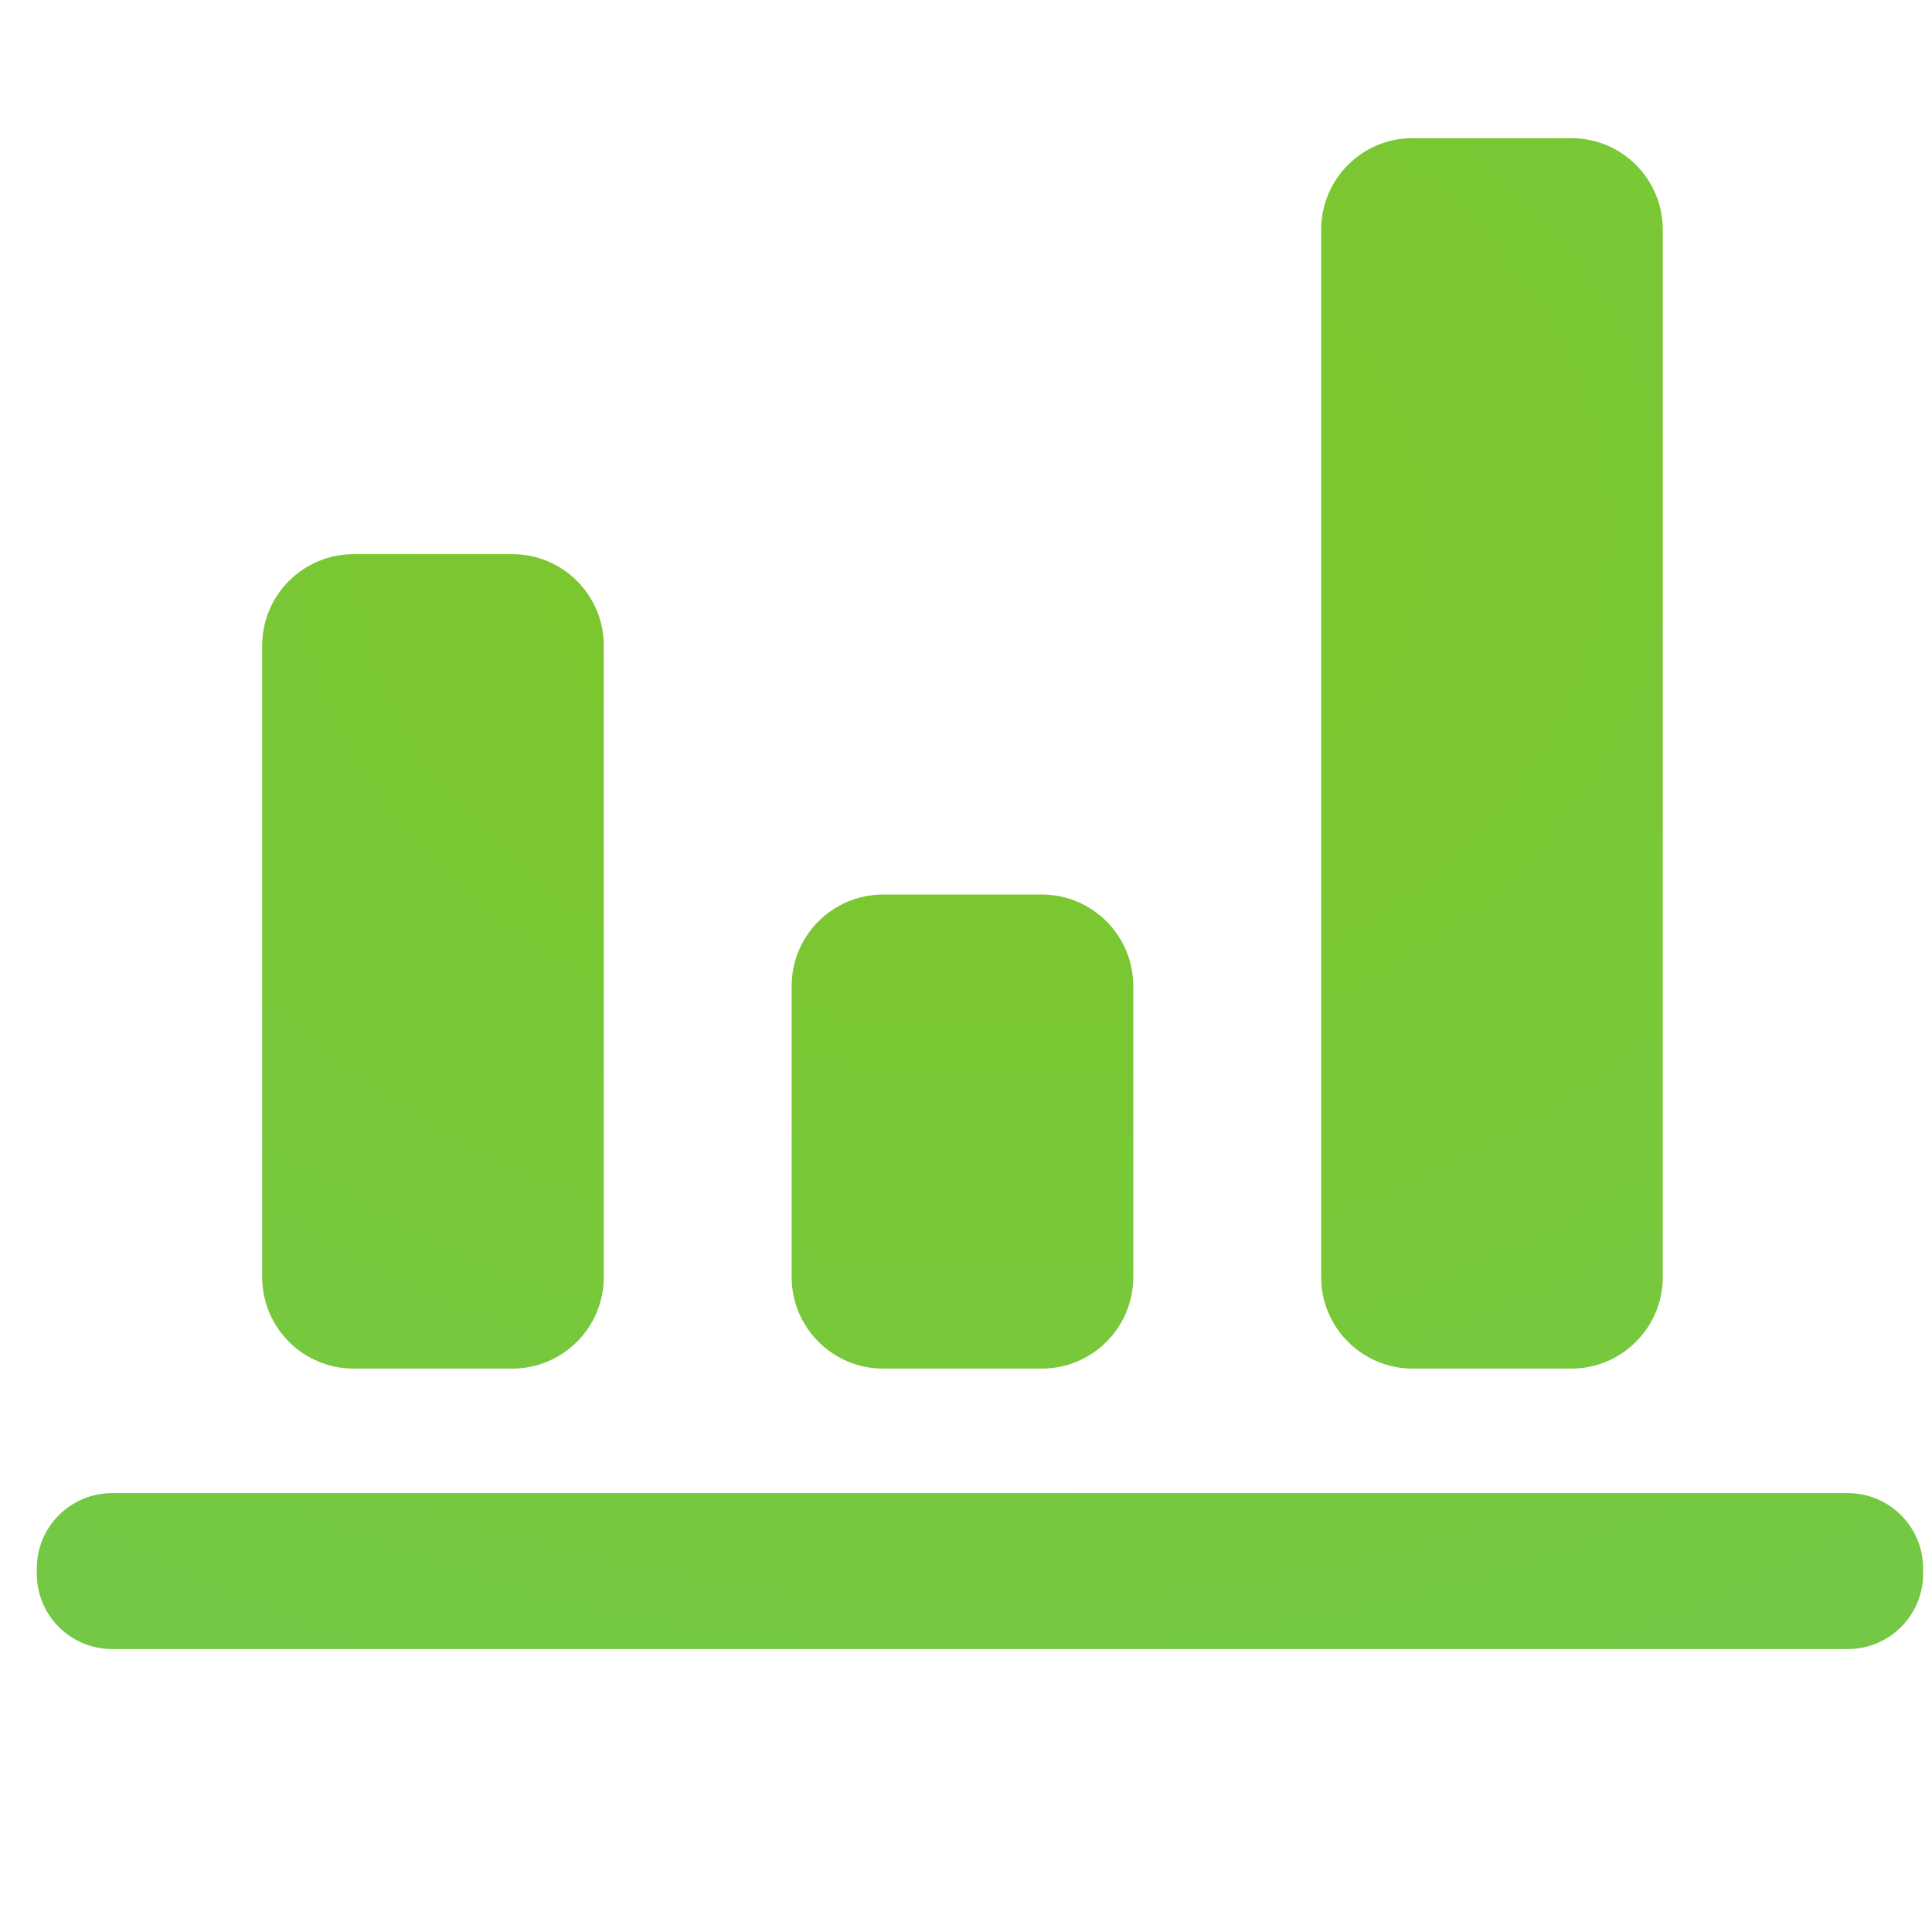
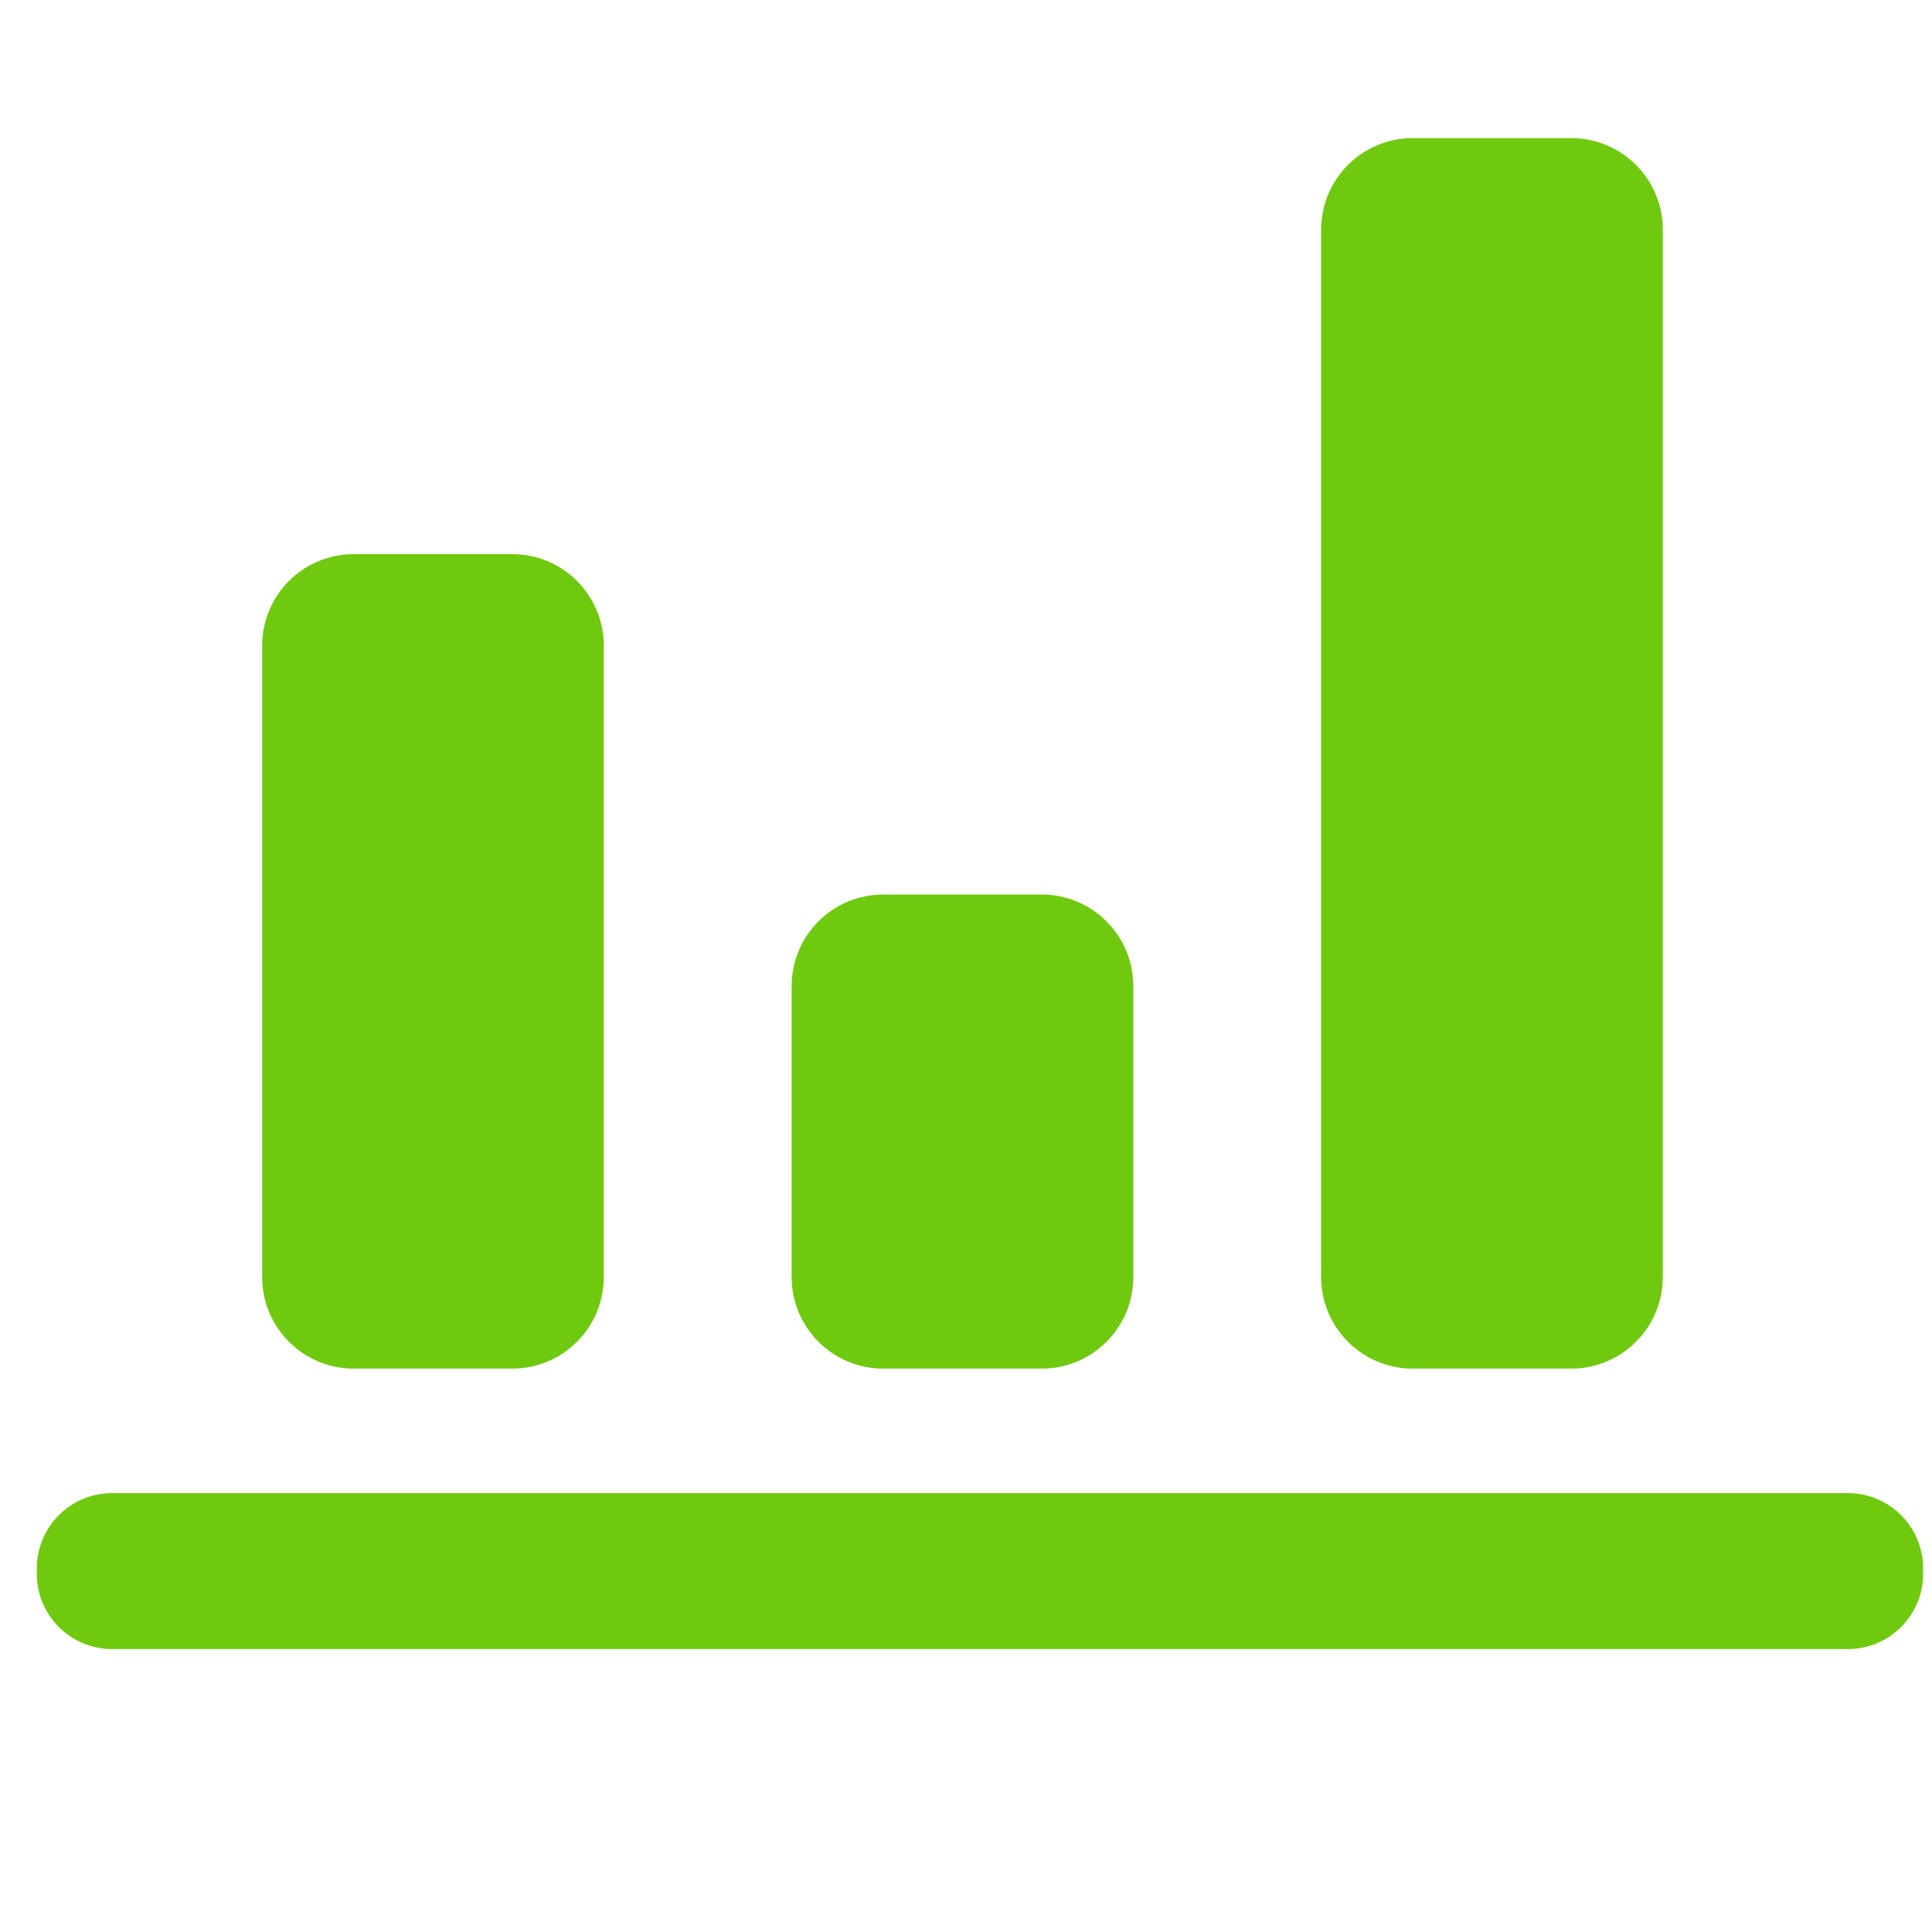
<svg xmlns="http://www.w3.org/2000/svg" xmlns:xlink="http://www.w3.org/1999/xlink" width="75px" height="75px" version="1.1">
  <description>Created with Sketch (http://www.bohemiancoding.com/sketch)</description>
  <defs>
-     <radialGradient cx="50%" cy="25.579%" fx="50%" fy="25.579%" r="165.625%" id="radialGradient-1">
-       <stop stop-color="rgb(126,199,41)" offset="0%" />
-       <stop stop-color="rgb(107,201,93)" offset="100%" />
-     </radialGradient>
-     <path d="M13.73,53.129 C11.767,53.129 10.177,51.537 10.177,49.574 L10.177,25.065 C10.177,23.102 11.767,21.512 13.73,21.512 L19.886,21.512 C21.849,21.512 23.439,23.102 23.439,25.065 L23.439,49.574 C23.439,51.537 21.849,53.129 19.886,53.129 Z M34.285,53.129 C32.322,53.129 30.732,51.537 30.732,49.574 L30.732,38.279 C30.732,36.316 32.322,34.726 34.285,34.726 L40.441,34.726 C42.404,34.726 43.994,36.316 43.994,38.279 L43.994,49.574 C43.994,51.537 42.404,53.129 40.441,53.129 Z M60.996,53.129 L54.84,53.129 C52.877,53.129 51.287,51.537 51.287,49.574 L51.287,8.915 C51.287,6.952 52.877,5.362 54.84,5.362 L60.996,5.362 C62.959,5.362 64.549,6.952 64.549,8.915 L64.549,49.574 C64.549,51.537 62.959,53.129 60.996,53.129 Z M4.353,57.962 L71.732,57.962 C73.345,57.962 74.656,59.272 74.656,60.887 L74.656,61.092 C74.656,62.707 73.347,64.017 71.732,64.017 L4.353,64.017 C2.738,64.017 1.428,62.709 1.428,61.092 L1.428,60.887 C1.428,59.272 2.736,57.962 4.353,57.962 Z M4.353,57.962" id="path-2" />
+     <path d="M13.73,53.129 C11.767,53.129 10.177,51.537 10.177,49.574 L10.177,25.065 C10.177,23.102 11.767,21.512 13.73,21.512 L19.886,21.512 C21.849,21.512 23.439,23.102 23.439,25.065 L23.439,49.574 C23.439,51.537 21.849,53.129 19.886,53.129 Z M34.285,53.129 C32.322,53.129 30.732,51.537 30.732,49.574 L30.732,38.279 C30.732,36.316 32.322,34.726 34.285,34.726 L40.441,34.726 C42.404,34.726 43.994,36.316 43.994,38.279 L43.994,49.574 C43.994,51.537 42.404,53.129 40.441,53.129 Z M60.996,53.129 L54.84,53.129 C52.877,53.129 51.287,51.537 51.287,49.574 L51.287,8.915 C51.287,6.952 52.877,5.362 54.84,5.362 L60.996,5.362 C62.959,5.362 64.549,6.952 64.549,8.915 L64.549,49.574 C64.549,51.537 62.959,53.129 60.996,53.129 Z M4.353,57.962 L71.732,57.962 C73.345,57.962 74.656,59.272 74.656,60.887 L74.656,61.092 C74.656,62.707 73.347,64.017 71.732,64.017 L4.353,64.017 C2.738,64.017 1.428,62.709 1.428,61.092 L1.428,60.887 C1.428,59.272 2.736,57.962 4.353,57.962 Z M4.353,57.962" id="path-1" />
  </defs>
  <g id="Page 1" fill="rgb(215,215,215)" fill-rule="evenodd">
-     <use id="Shape" fill="url(#radialGradient-1)" xlink:href="#path-2" />
-     <use id="Shape-1" stroke="none" fill="none" xlink:href="#path-2" />
+     <use id="Shape" fill="rgb(111,201,14)" xlink:href="#path-1" />
+     <use id="Shape-1" stroke="none" fill="none" xlink:href="#path-1" />
  </g>
</svg>
